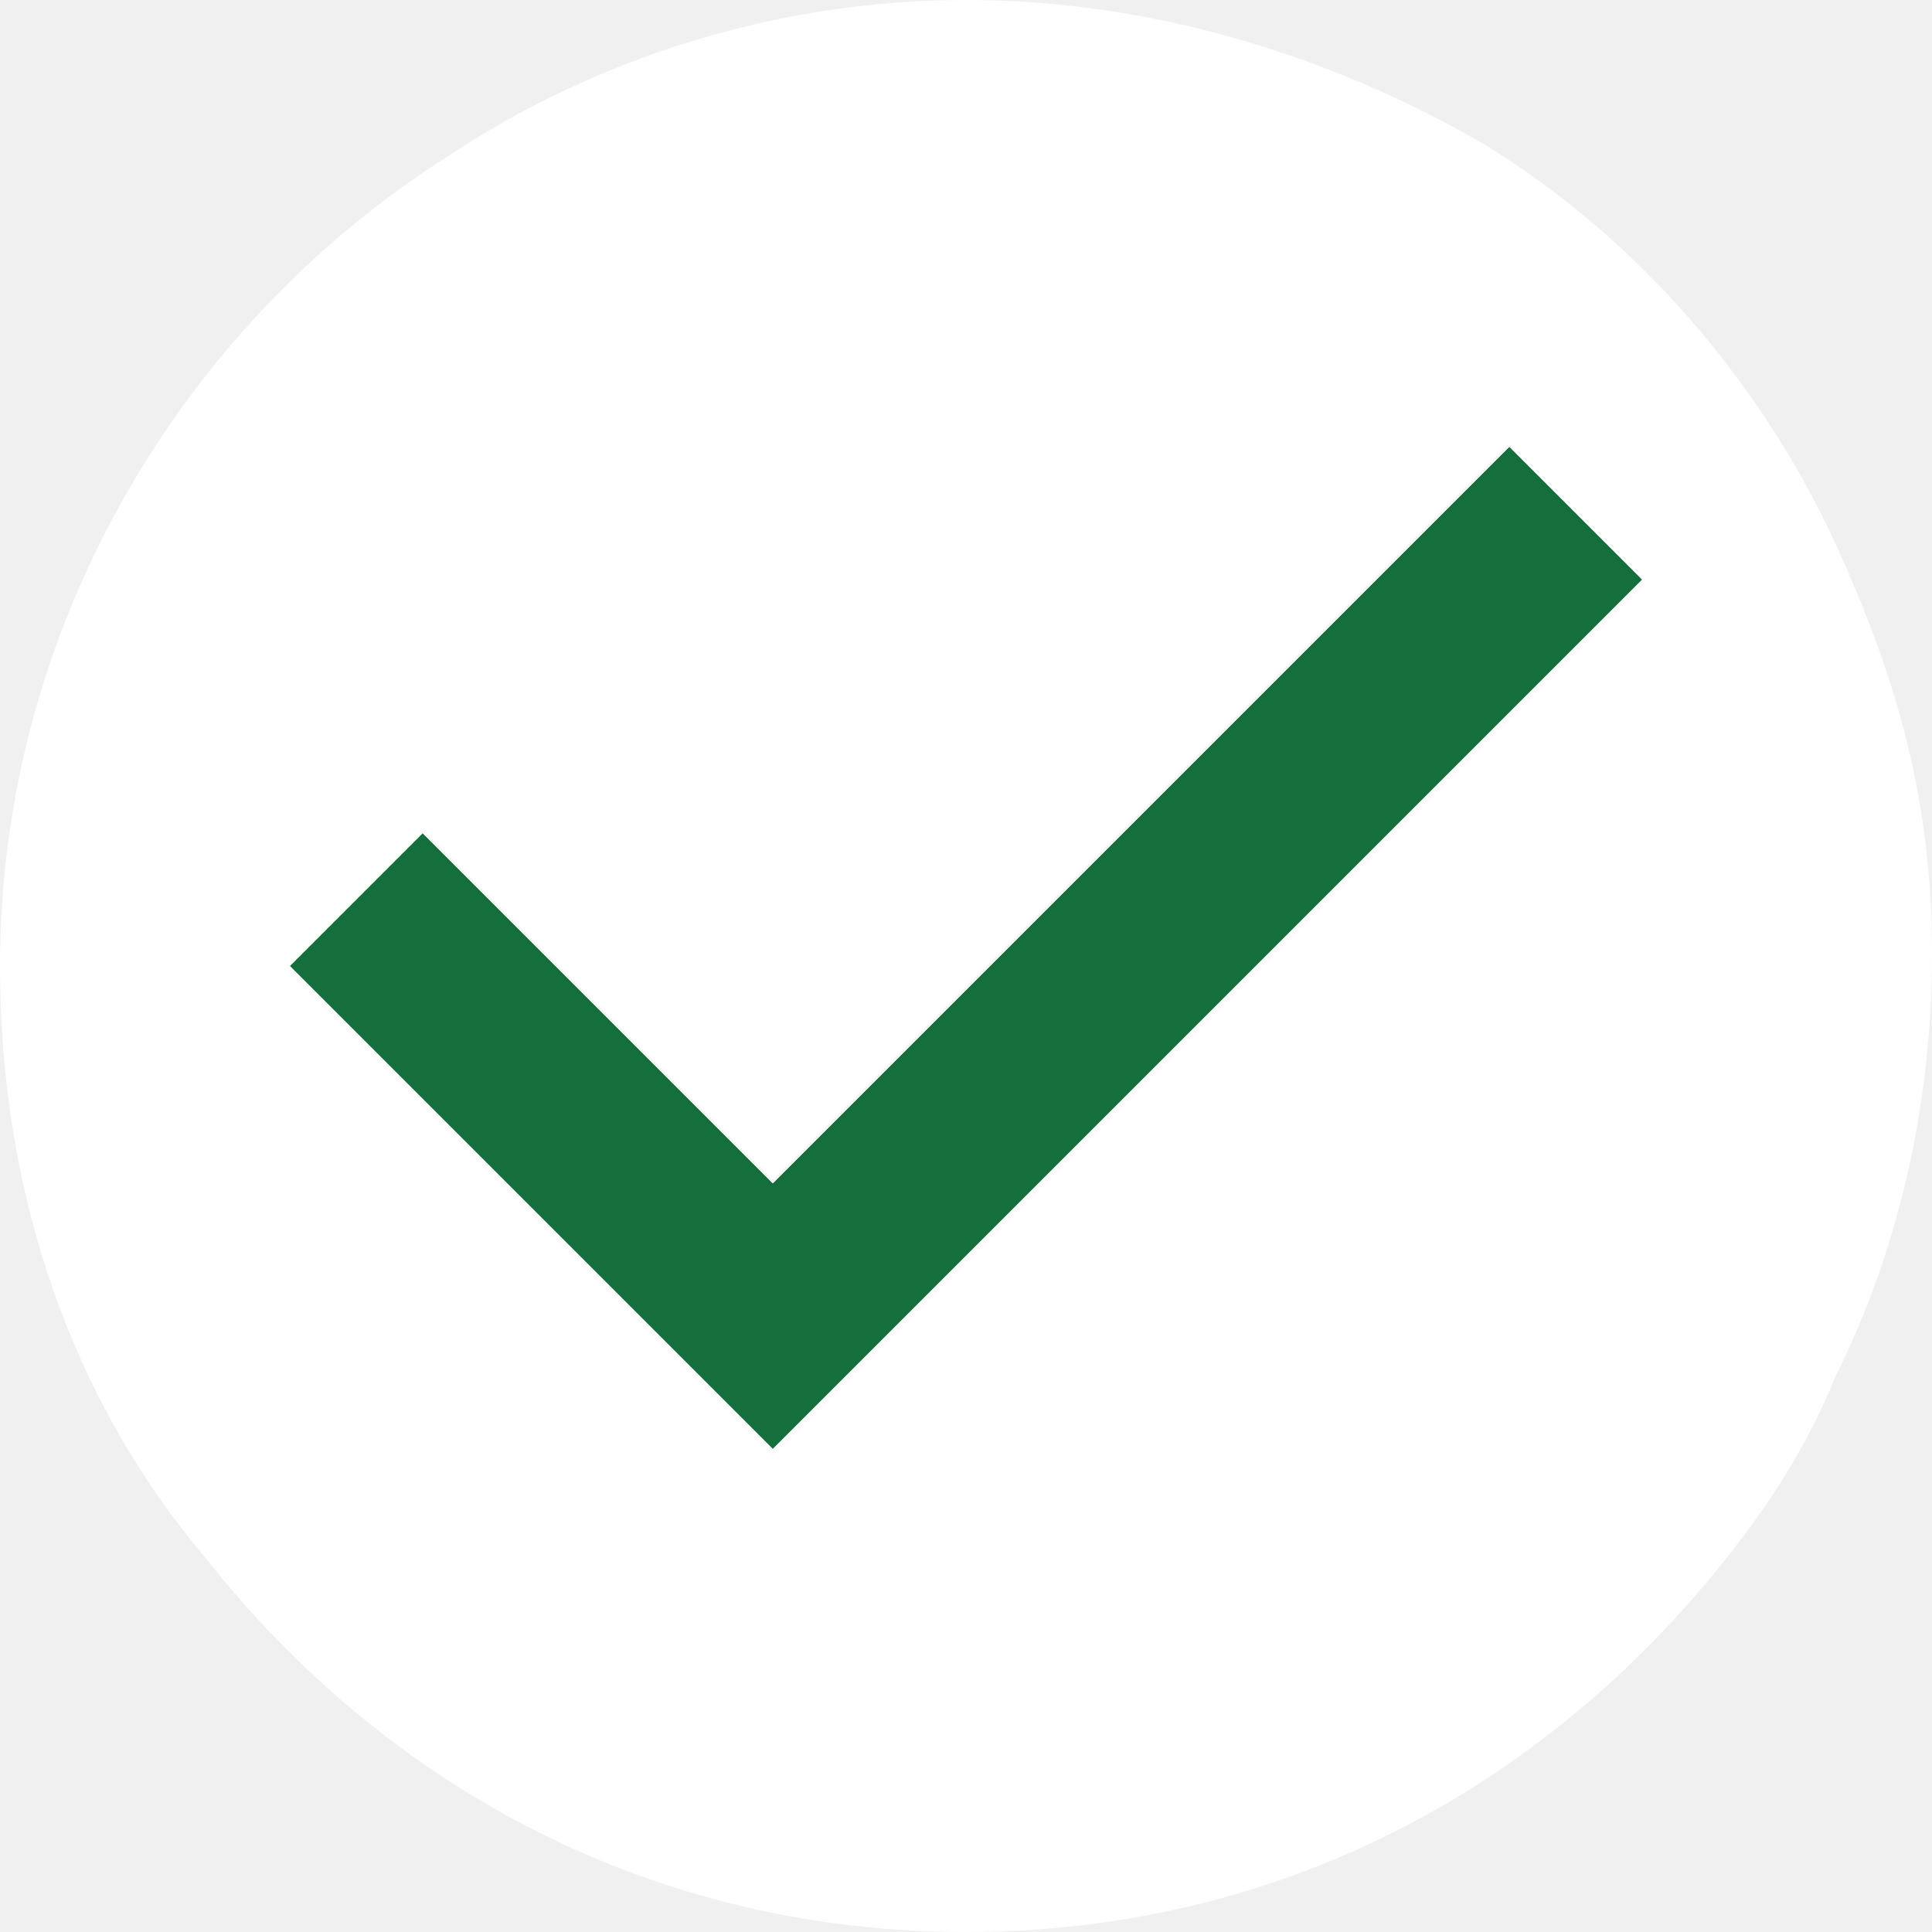
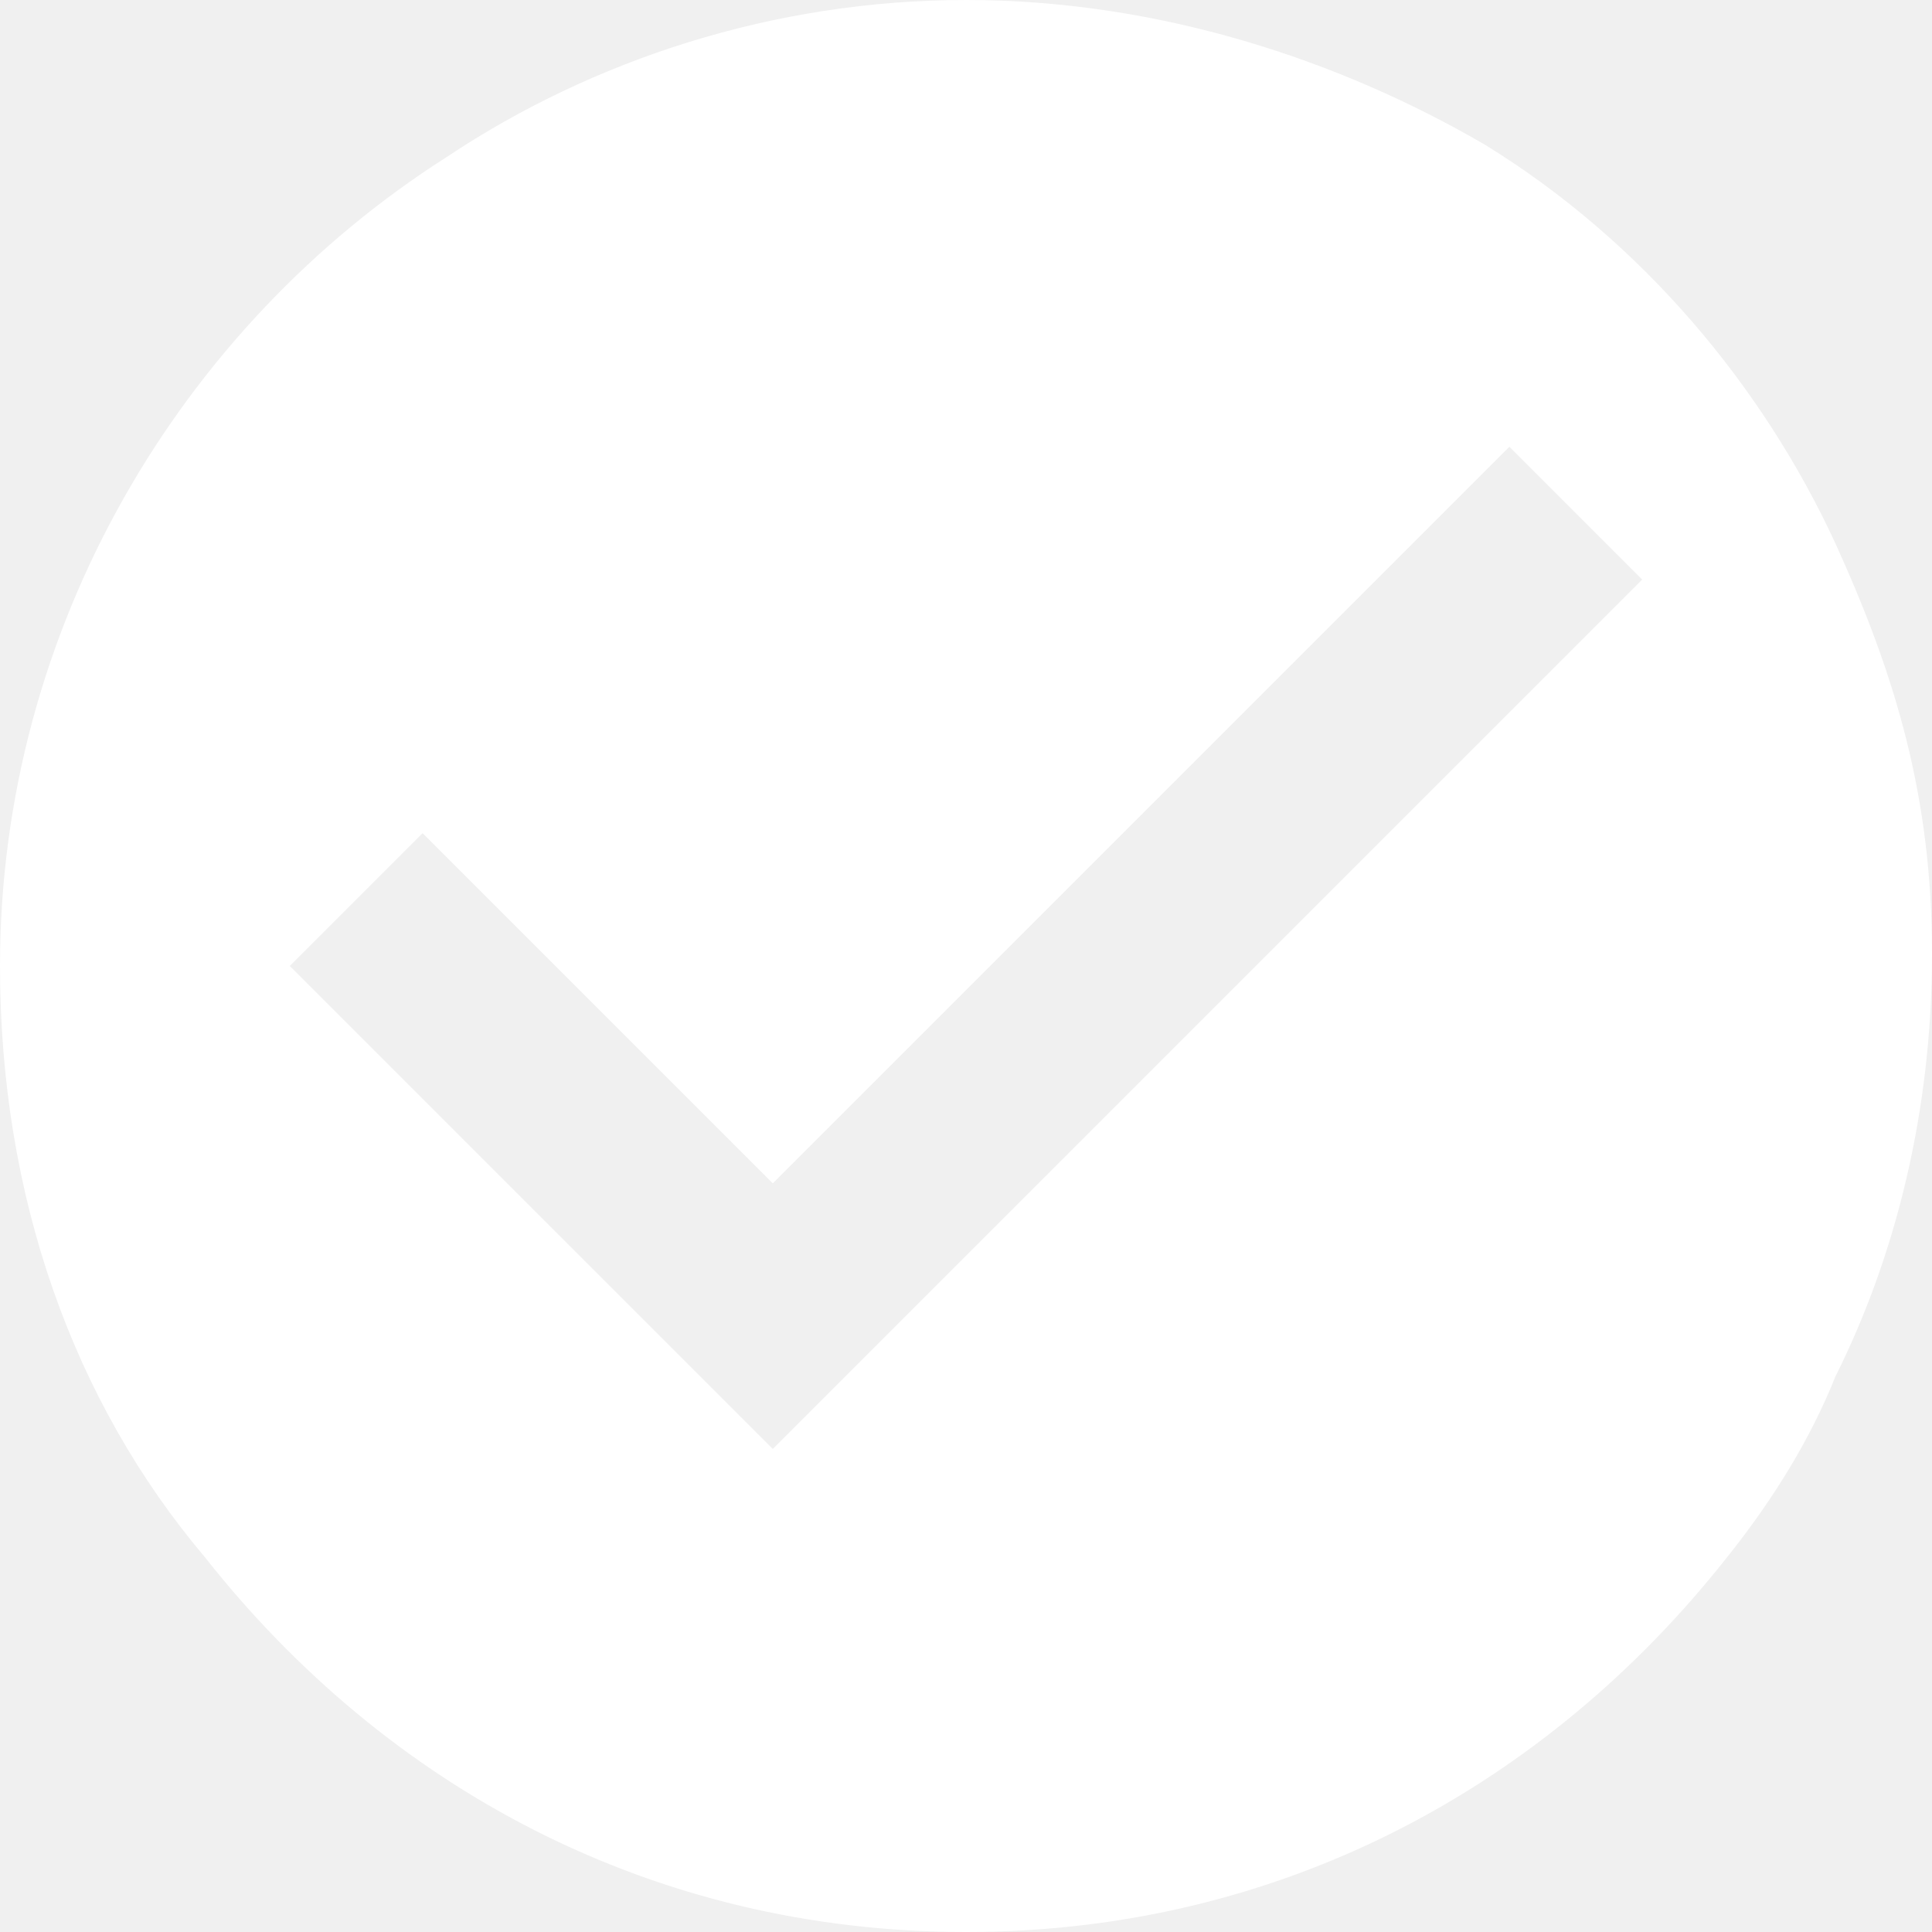
<svg xmlns="http://www.w3.org/2000/svg" version="1.1" id="Layer_1" x="0px" y="0px" viewBox="0 0 16 16" style="enable-background:new 0 0 16 16;" xml:space="preserve">
  <style type="text/css">
- 	.st0{fill:#156F3C;}
- 	.st1{fill:#FFFFFF;}
+ 	.st0{fill:#FFFFFF;}
</style>
  <g>
-     <path class="st0" d="M12.5,3.7l1.1,1.1L6.4,12l-4-4l1.1-1.1l2.9,2.9L12.5,3.7z" />
-     <path class="st1" d="M15.2,4.5c-0.6-1.3-1.6-2.5-2.9-3.3C11.1,0.5,9.6,0,8,0S4.9,0.5,3.7,1.3C1.5,2.7,0,5.2,0,8   c0,1.9,0.6,3.6,1.7,4.9C3.2,14.8,5.4,16,8,16s4.8-1.2,6.3-3.1c0.4-0.5,0.7-1,0.9-1.5c0.5-1,0.8-2.2,0.8-3.5S15.7,5.6,15.2,4.5z    M3.5,6.9l2.9,2.9l6.1-6.1l1.1,1.1L6.4,12l-4-4L3.5,6.9z" />
+     <path class="st0" d="M15.2,4.5c-0.6-1.3-1.6-2.5-2.9-3.3C11.1,0.5,9.6,0,8,0S4.9,0.5,3.7,1.3C1.5,2.7,0,5.2,0,8   c0,1.9,0.6,3.6,1.7,4.9C3.2,14.8,5.4,16,8,16s4.8-1.2,6.3-3.1c0.4-0.5,0.7-1,0.9-1.5c0.5-1,0.8-2.2,0.8-3.5S15.7,5.6,15.2,4.5z    M3.5,6.9l2.9,2.9l6.1-6.1l1.1,1.1L6.4,12l-4-4L3.5,6.9z" />
  </g>
</svg>
